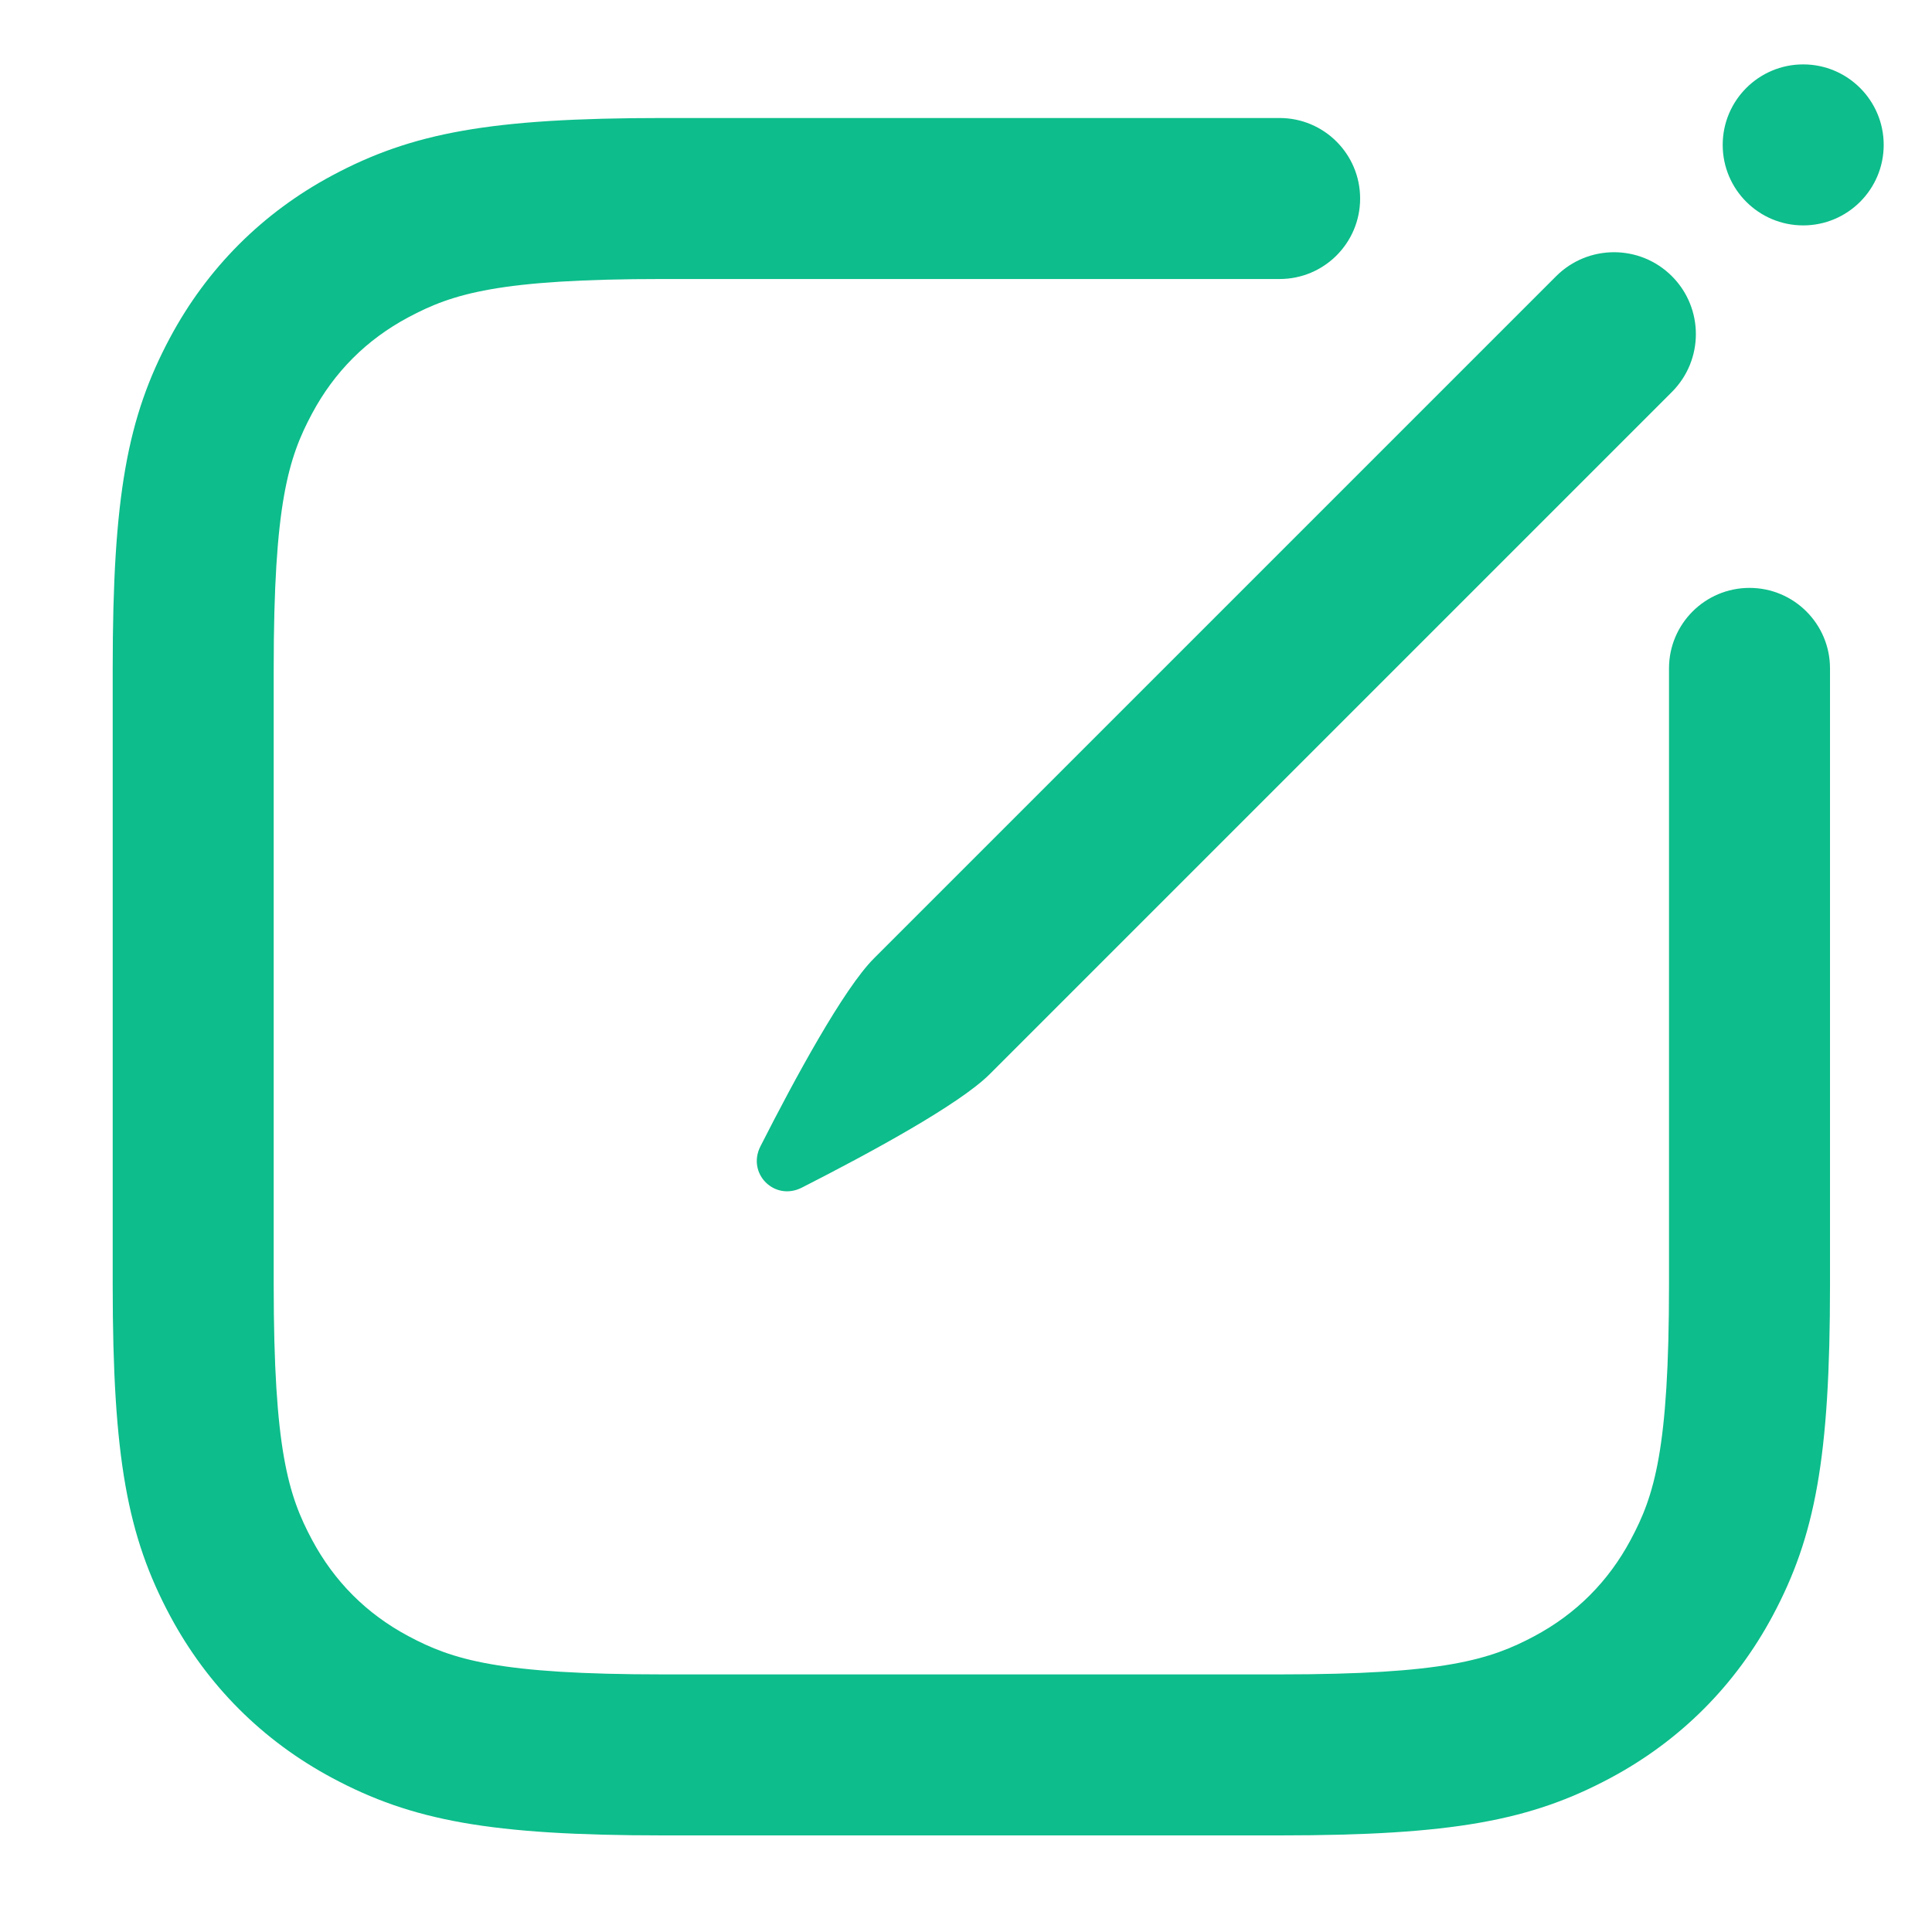
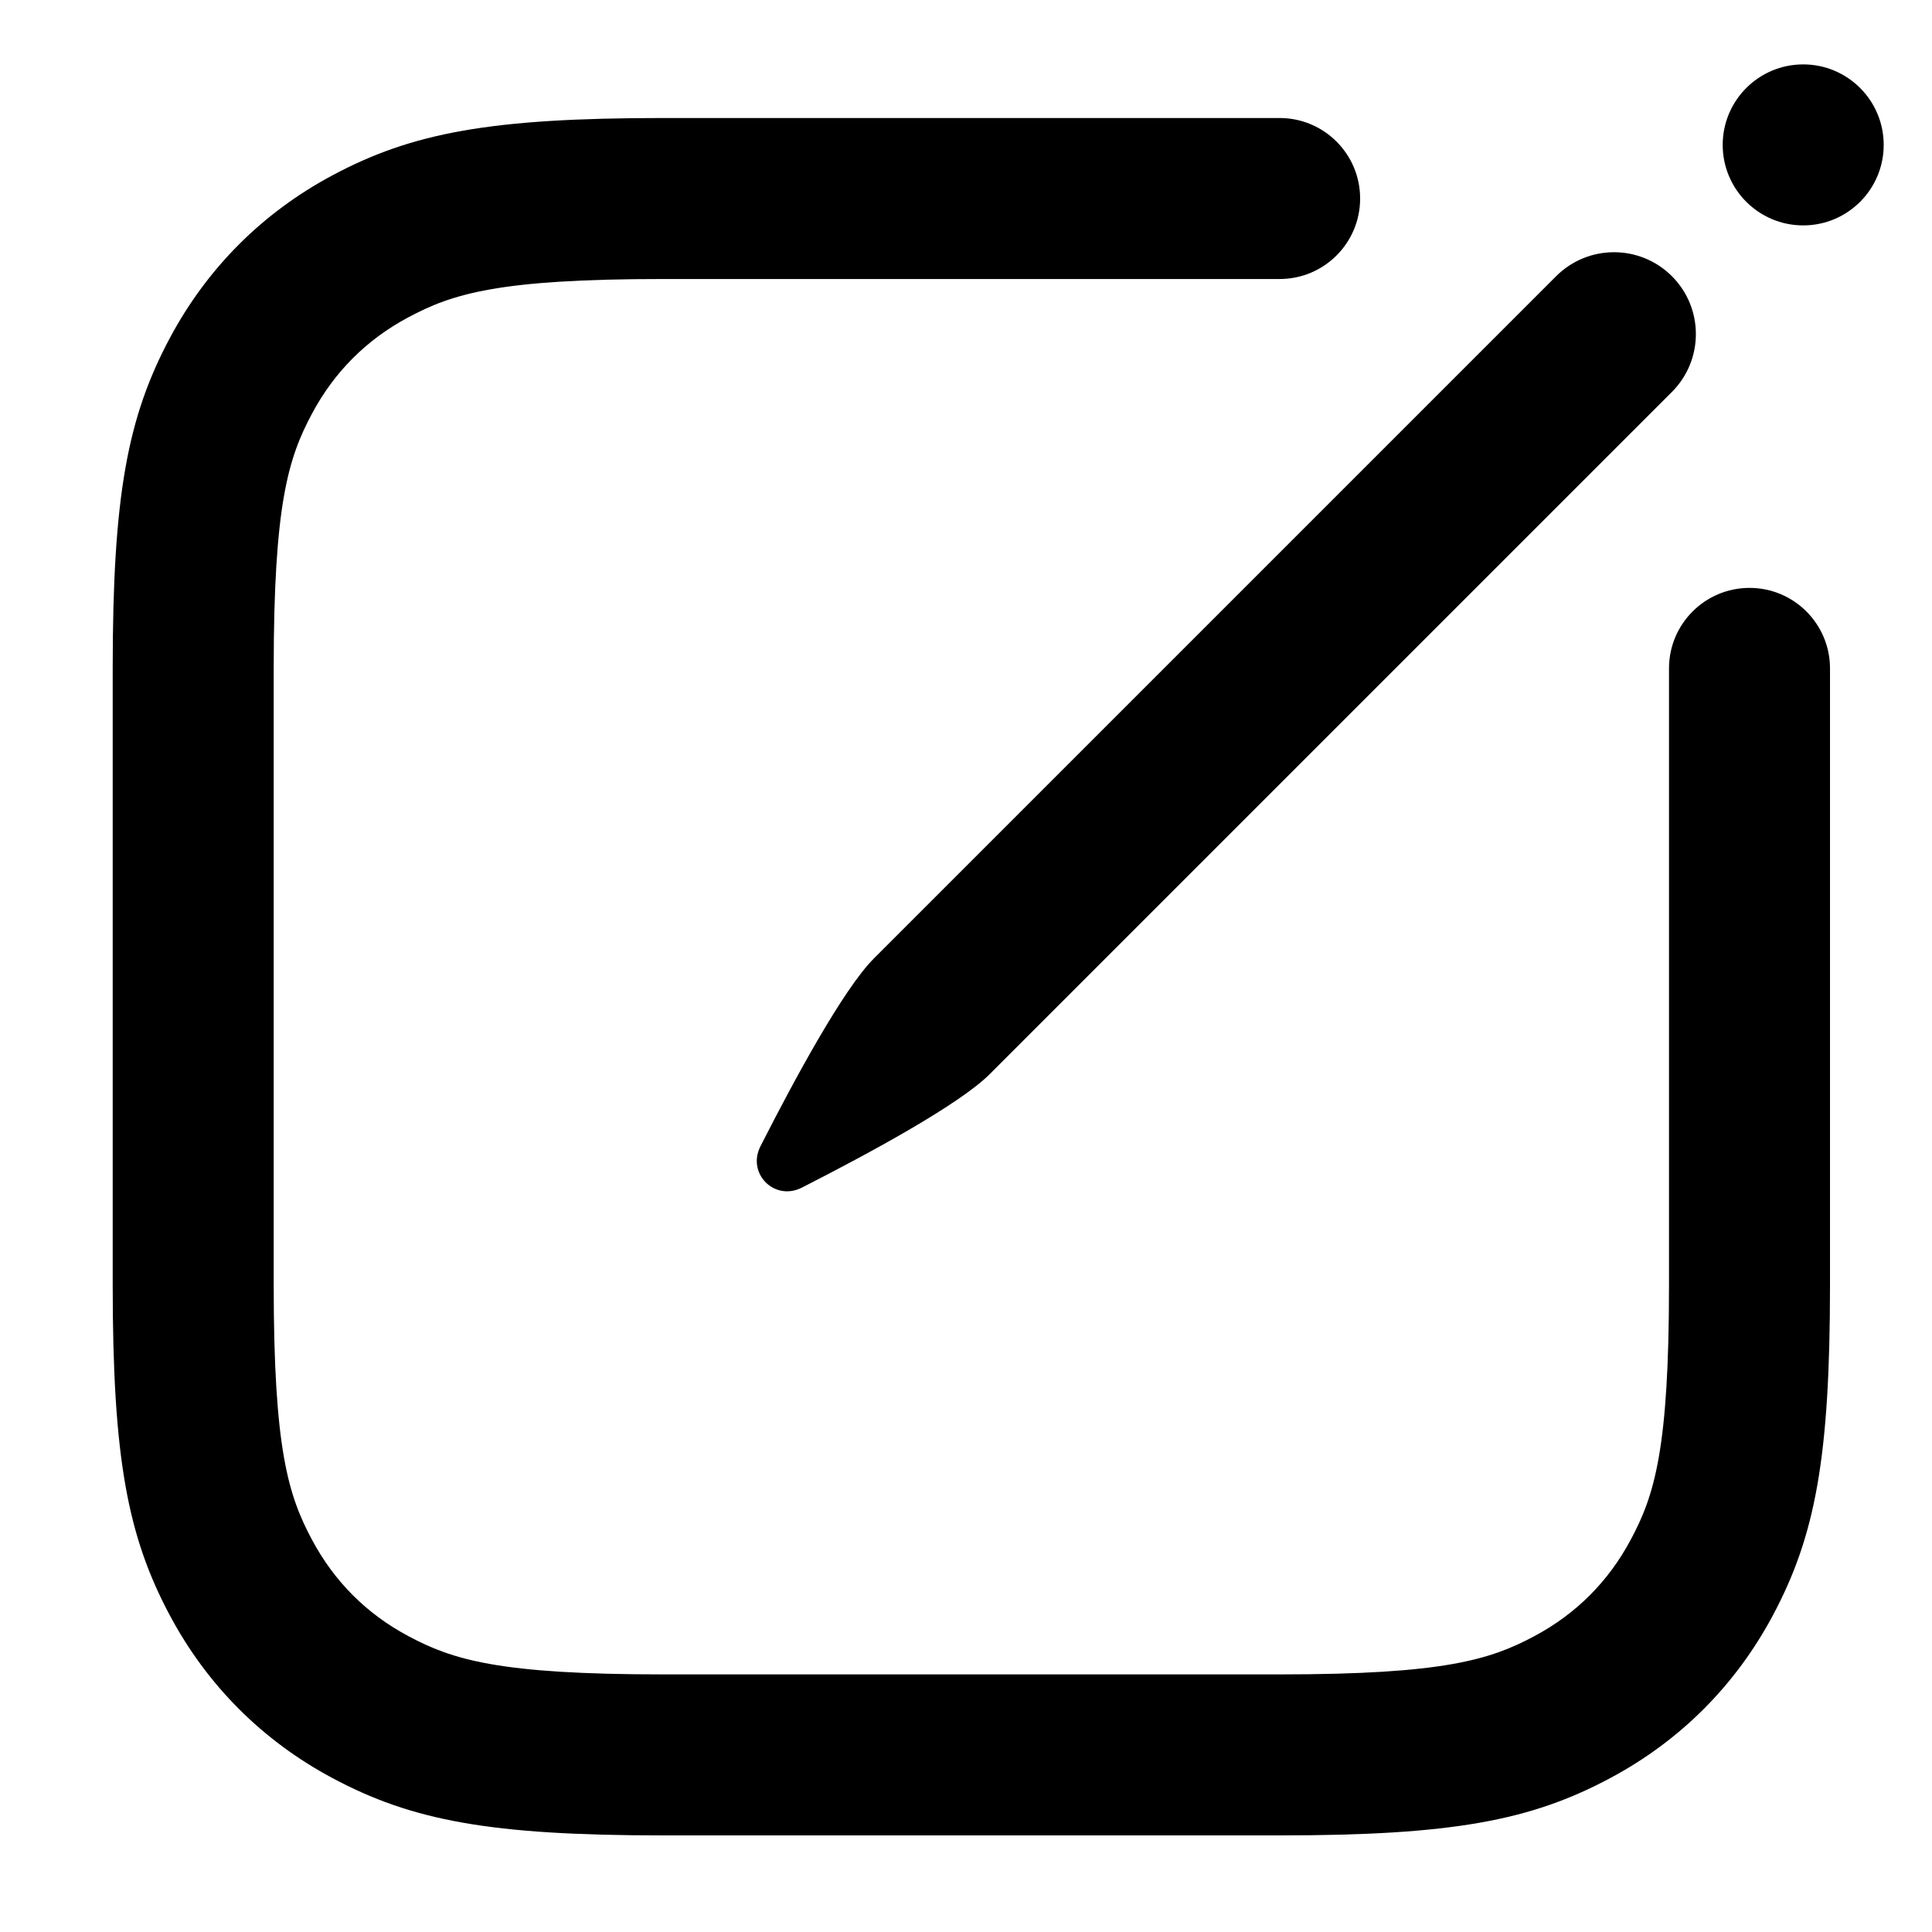
<svg xmlns="http://www.w3.org/2000/svg" width="24" height="24" viewBox="0 0 24 24" fill="none">
-   <path fill-rule="evenodd" clip-rule="evenodd" d="M4.128 2.179C5.117 1.65 6.09 1.466 8.237 1.466H15.896C16.448 1.466 16.896 1.914 16.896 2.466C16.896 3.019 16.448 3.466 15.896 3.466H8.237C6.196 3.466 5.622 3.648 5.072 3.942C4.553 4.219 4.153 4.62 3.876 5.138C3.582 5.688 3.4 6.262 3.4 8.303V15.963C3.4 18.004 3.582 18.578 3.876 19.128C4.153 19.646 4.553 20.047 5.072 20.324C5.622 20.618 6.196 20.8 8.237 20.8H15.896C17.938 20.8 18.511 20.618 19.062 20.324C19.58 20.047 19.98 19.646 20.257 19.128C20.552 18.578 20.733 18.004 20.733 15.963V8.303C20.733 7.751 21.181 7.303 21.733 7.303C22.285 7.303 22.733 7.751 22.733 8.303V15.963C22.733 18.11 22.549 19.083 22.021 20.071C21.557 20.938 20.871 21.624 20.005 22.087C19.016 22.616 18.043 22.8 15.896 22.8H8.237C6.09 22.8 5.117 22.616 4.128 22.087C3.262 21.624 2.576 20.938 2.112 20.071C1.584 19.083 1.4 18.11 1.4 15.963V8.303C1.4 6.156 1.584 5.183 2.112 4.195C2.576 3.328 3.262 2.642 4.128 2.179Z" fill="#0DBD8B" />
-   <path fill-rule="evenodd" clip-rule="evenodd" d="M20.769 3.431C21.166 3.828 21.166 4.472 20.769 4.869L12.294 13.344C11.918 13.72 10.802 14.325 9.961 14.753C9.622 14.926 9.274 14.578 9.447 14.239C9.874 13.398 10.48 12.282 10.856 11.906L19.331 3.431C19.728 3.034 20.372 3.034 20.769 3.431Z" fill="#0DBD8B" />
-   <path d="M23.4 1.8C23.4 2.352 22.952 2.8 22.4 2.8C21.848 2.8 21.4 2.352 21.4 1.8C21.4 1.248 21.848 0.8 22.4 0.8C22.952 0.8 23.4 1.248 23.4 1.8Z" fill="#0DBD8B" />
+   <path fill-rule="evenodd" clip-rule="evenodd" d="M4.128 2.179C5.117 1.65 6.09 1.466 8.237 1.466H15.896C16.448 1.466 16.896 1.914 16.896 2.466C16.896 3.019 16.448 3.466 15.896 3.466H8.237C6.196 3.466 5.622 3.648 5.072 3.942C4.553 4.219 4.153 4.62 3.876 5.138C3.582 5.688 3.4 6.262 3.4 8.303V15.963C3.4 18.004 3.582 18.578 3.876 19.128C4.153 19.646 4.553 20.047 5.072 20.324C5.622 20.618 6.196 20.8 8.237 20.8H15.896C17.938 20.8 18.511 20.618 19.062 20.324C19.58 20.047 19.98 19.646 20.257 19.128C20.552 18.578 20.733 18.004 20.733 15.963V8.303C20.733 7.751 21.181 7.303 21.733 7.303C22.285 7.303 22.733 7.751 22.733 8.303V15.963C22.733 18.11 22.549 19.083 22.021 20.071C21.557 20.938 20.871 21.624 20.005 22.087C19.016 22.616 18.043 22.8 15.896 22.8H8.237C6.09 22.8 5.117 22.616 4.128 22.087C3.262 21.624 2.576 20.938 2.112 20.071C1.584 19.083 1.4 18.11 1.4 15.963V8.303C1.4 6.156 1.584 5.183 2.112 4.195C2.576 3.328 3.262 2.642 4.128 2.179Z" fill="CurrentColor" />
+   <path fill-rule="evenodd" clip-rule="evenodd" d="M20.769 3.431C21.166 3.828 21.166 4.472 20.769 4.869L12.294 13.344C11.918 13.72 10.802 14.325 9.961 14.753C9.622 14.926 9.274 14.578 9.447 14.239C9.874 13.398 10.48 12.282 10.856 11.906L19.331 3.431C19.728 3.034 20.372 3.034 20.769 3.431Z" fill="CurrentColor" />
+   <path d="M23.4 1.8C23.4 2.352 22.952 2.8 22.4 2.8C21.848 2.8 21.4 2.352 21.4 1.8C21.4 1.248 21.848 0.8 22.4 0.8C22.952 0.8 23.4 1.248 23.4 1.8Z" fill="CurrentColor" />
</svg>
